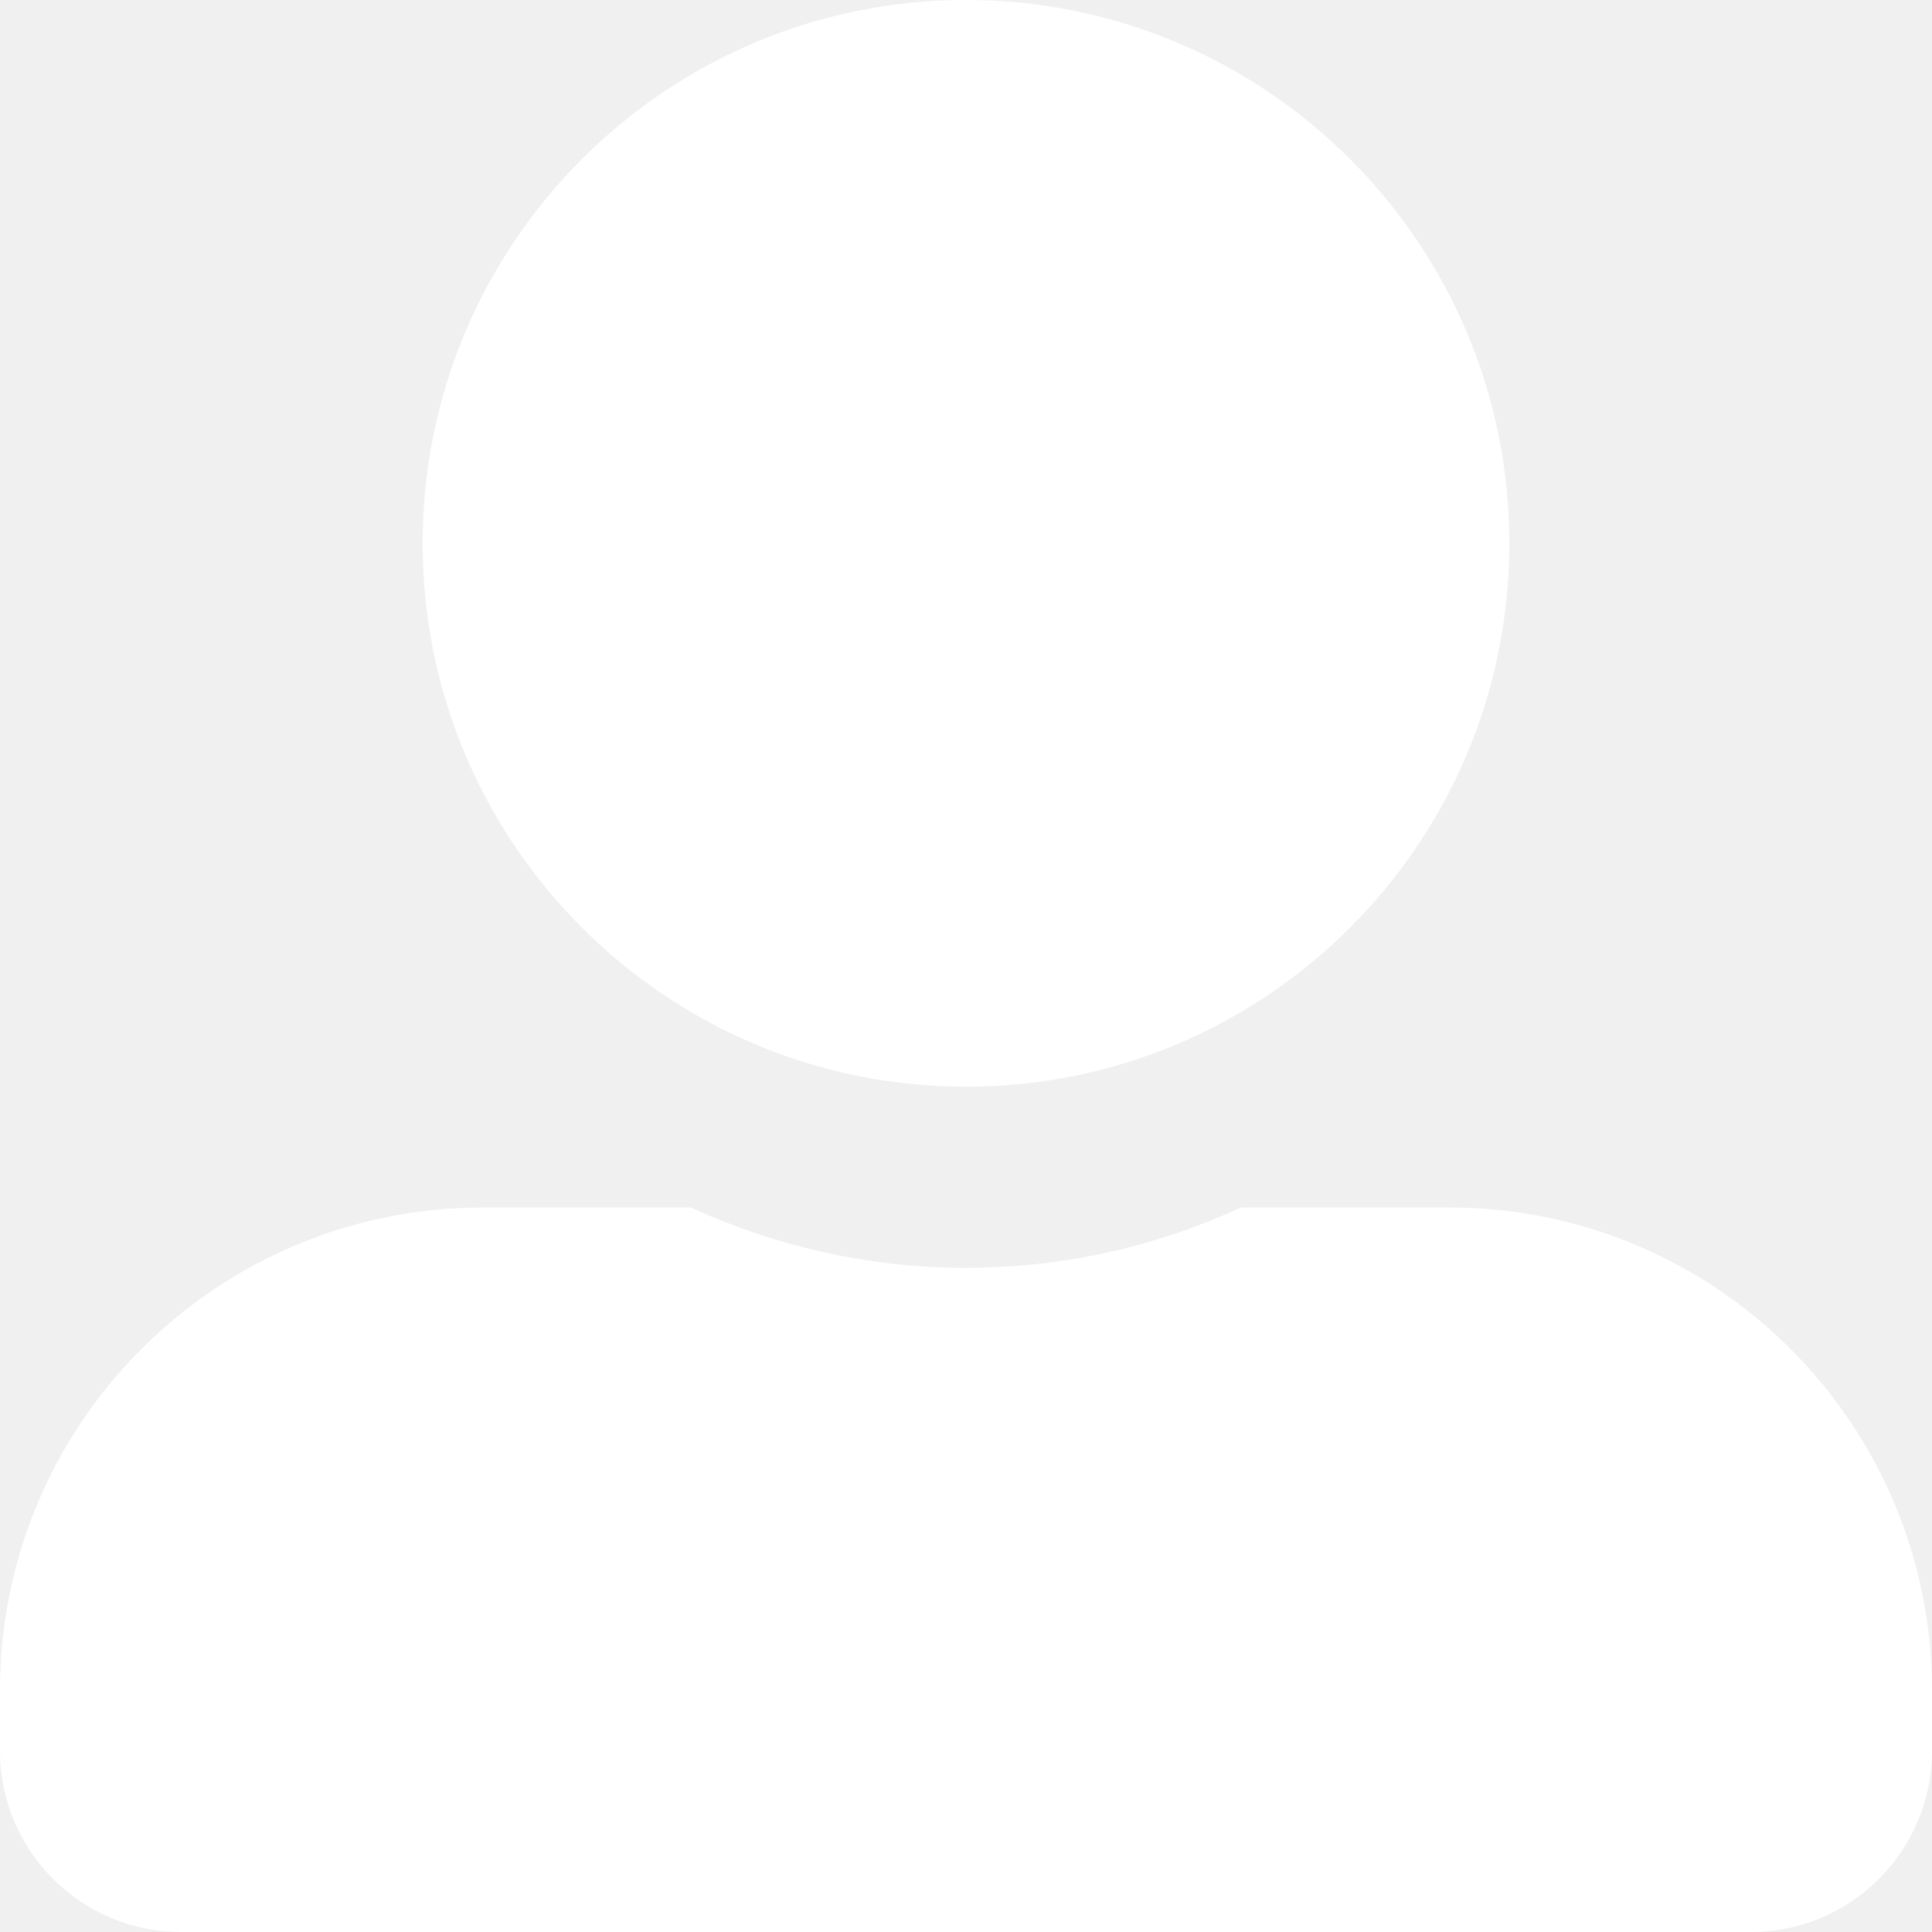
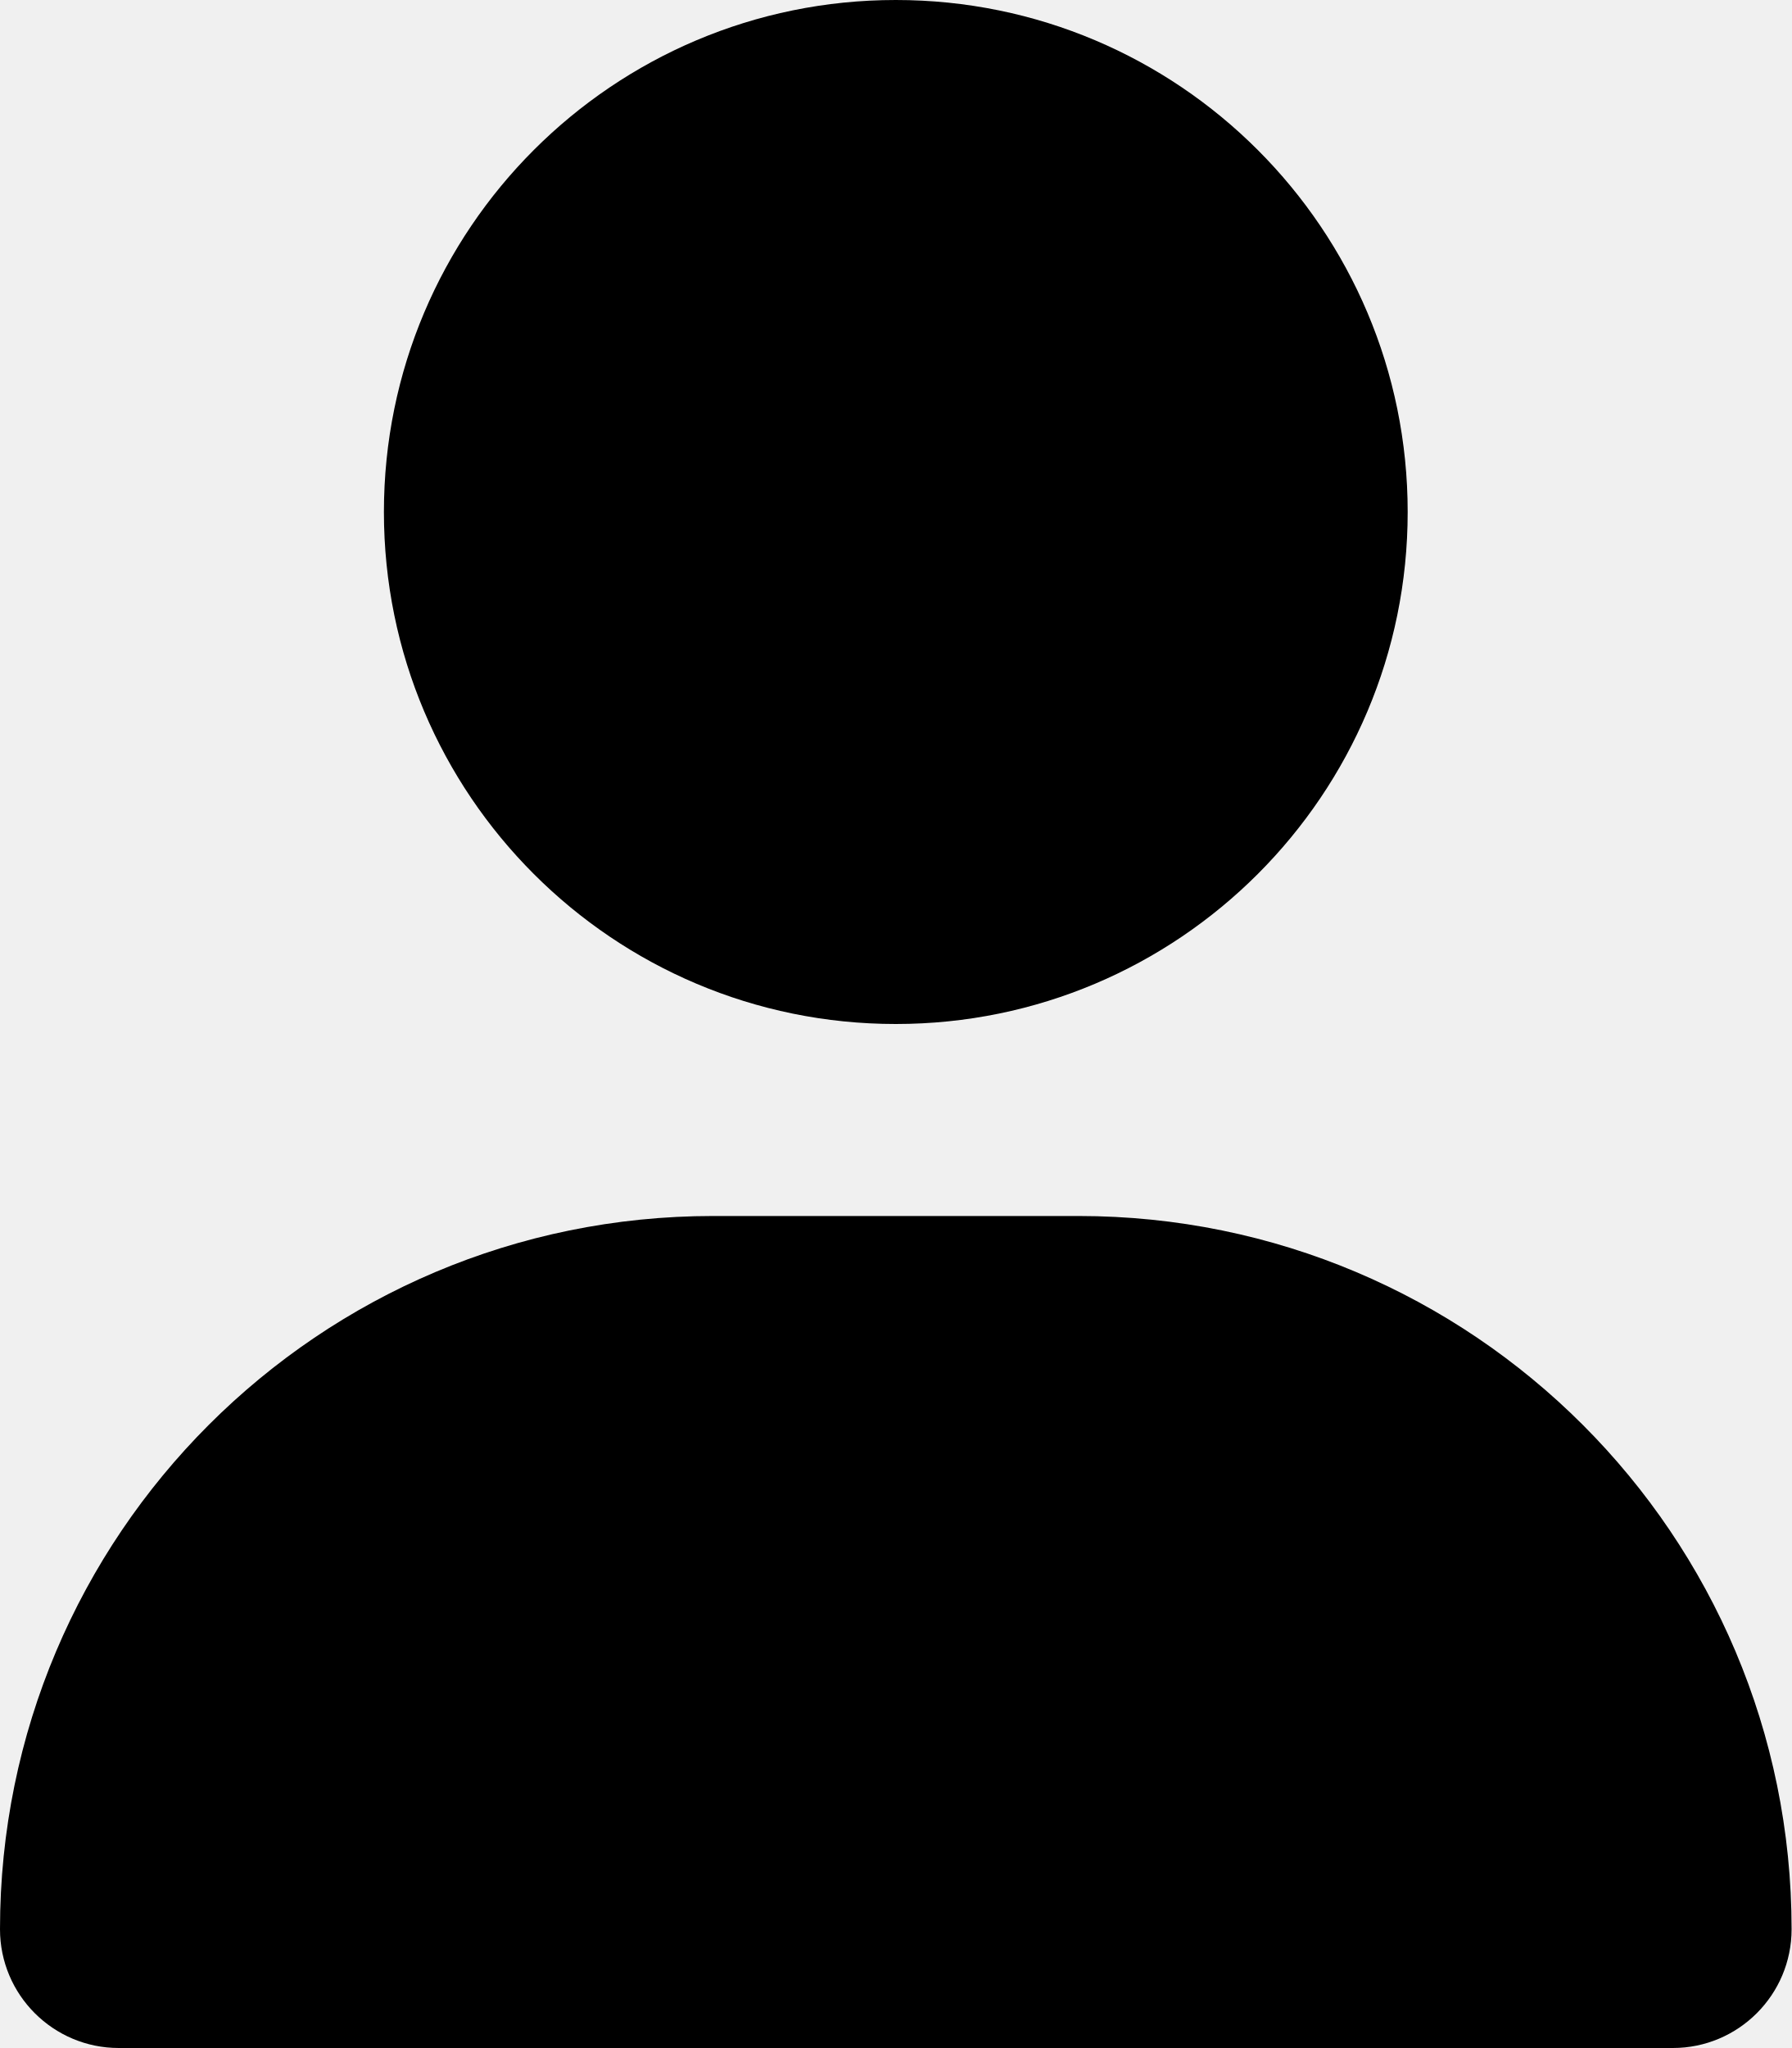
- <svg xmlns="http://www.w3.org/2000/svg" width="25" height="25" viewBox="0 0 25 25" fill="none">
-   <path d="M12.5 14.062C16.382 14.062 19.531 10.913 19.531 7.031C19.531 3.149 16.382 0 12.5 0C8.618 0 5.469 3.149 5.469 7.031C5.469 10.913 8.618 14.062 12.5 14.062ZM18.75 15.625H16.06C14.976 16.123 13.77 16.406 12.5 16.406C11.23 16.406 10.029 16.123 8.94 15.625H6.25C2.798 15.625 0 18.423 0 21.875V22.656C0 23.95 1.05 25 2.344 25H22.656C23.95 25 25 23.95 25 22.656V21.875C25 18.423 22.202 15.625 18.75 15.625Z" fill="white" />
+ <svg xmlns="http://www.w3.org/2000/svg" height="1.5em" viewBox="0 0 448 512">
+   <style>svg{fill:#000000}</style>
+   <path d="M224 256A128 128 0 1 0 224 0a128 128 0 1 0 0 256zm-45.7 48C79.8 304 0 383.8 0 482.3C0 498.7 13.3 512 29.7 512H418.3c16.4 0 29.7-13.3 29.7-29.7C448 383.8 368.2 304 269.7 304H178.3z" />
</svg>
